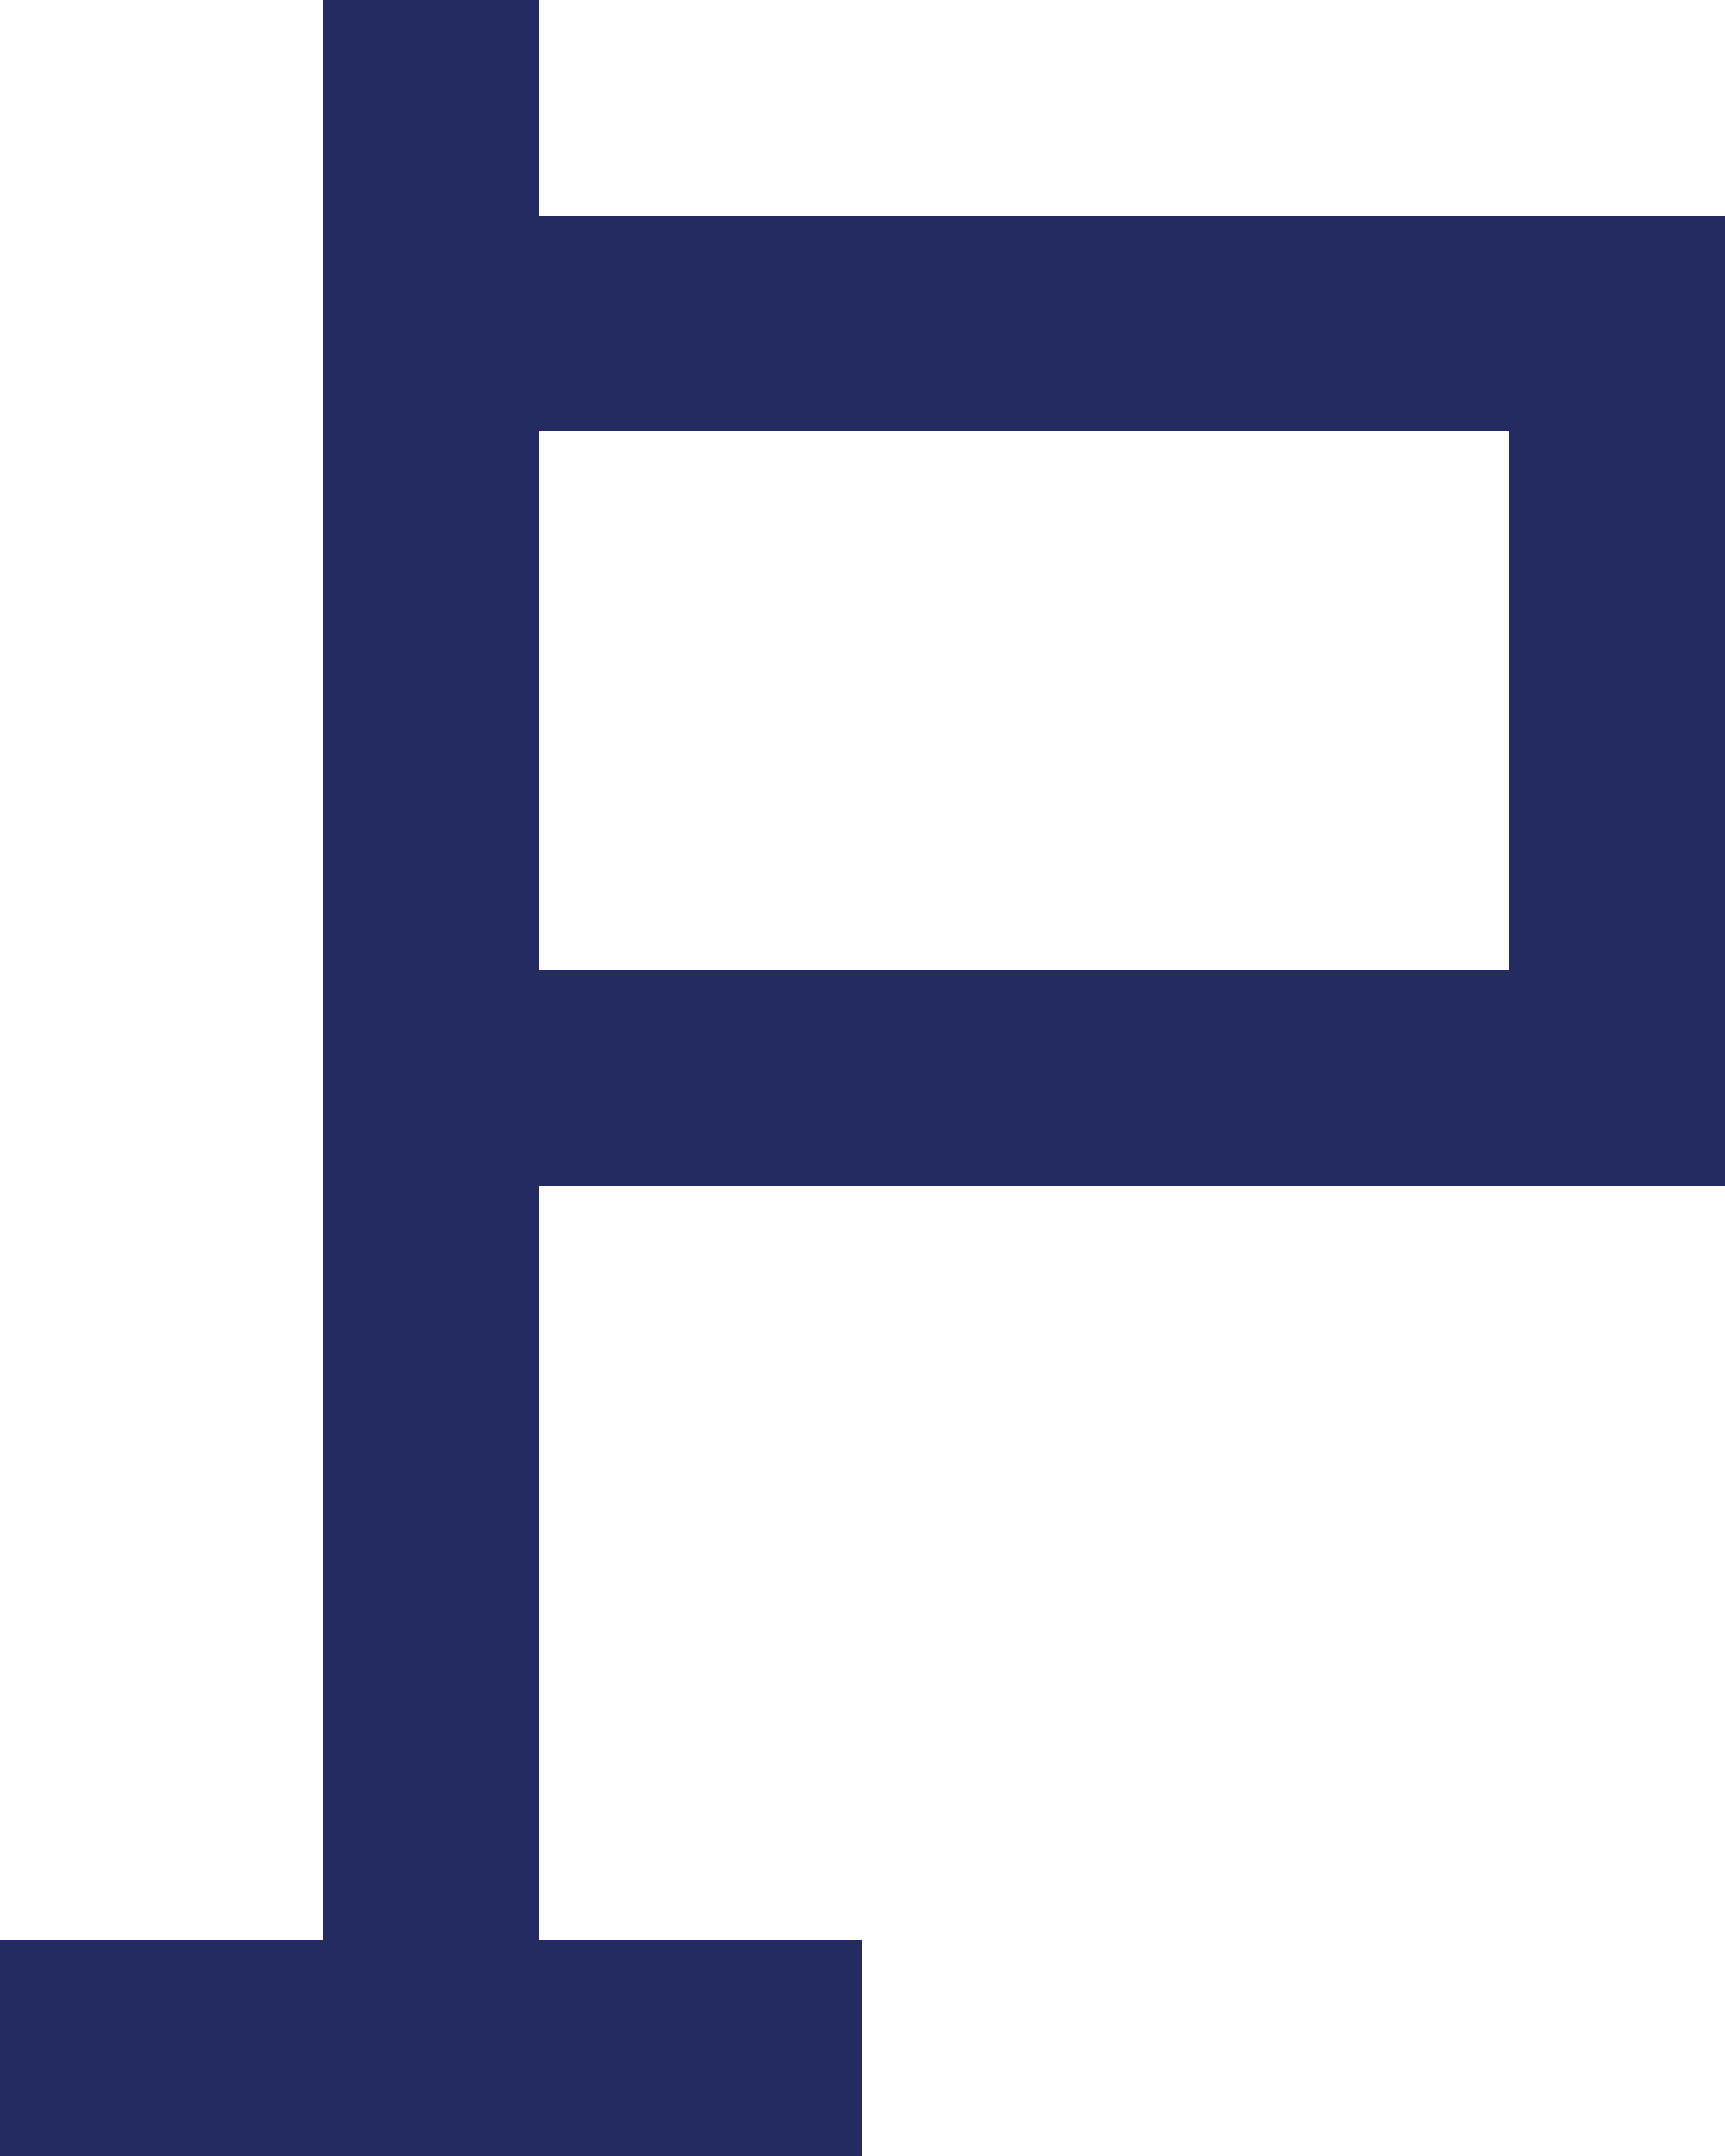
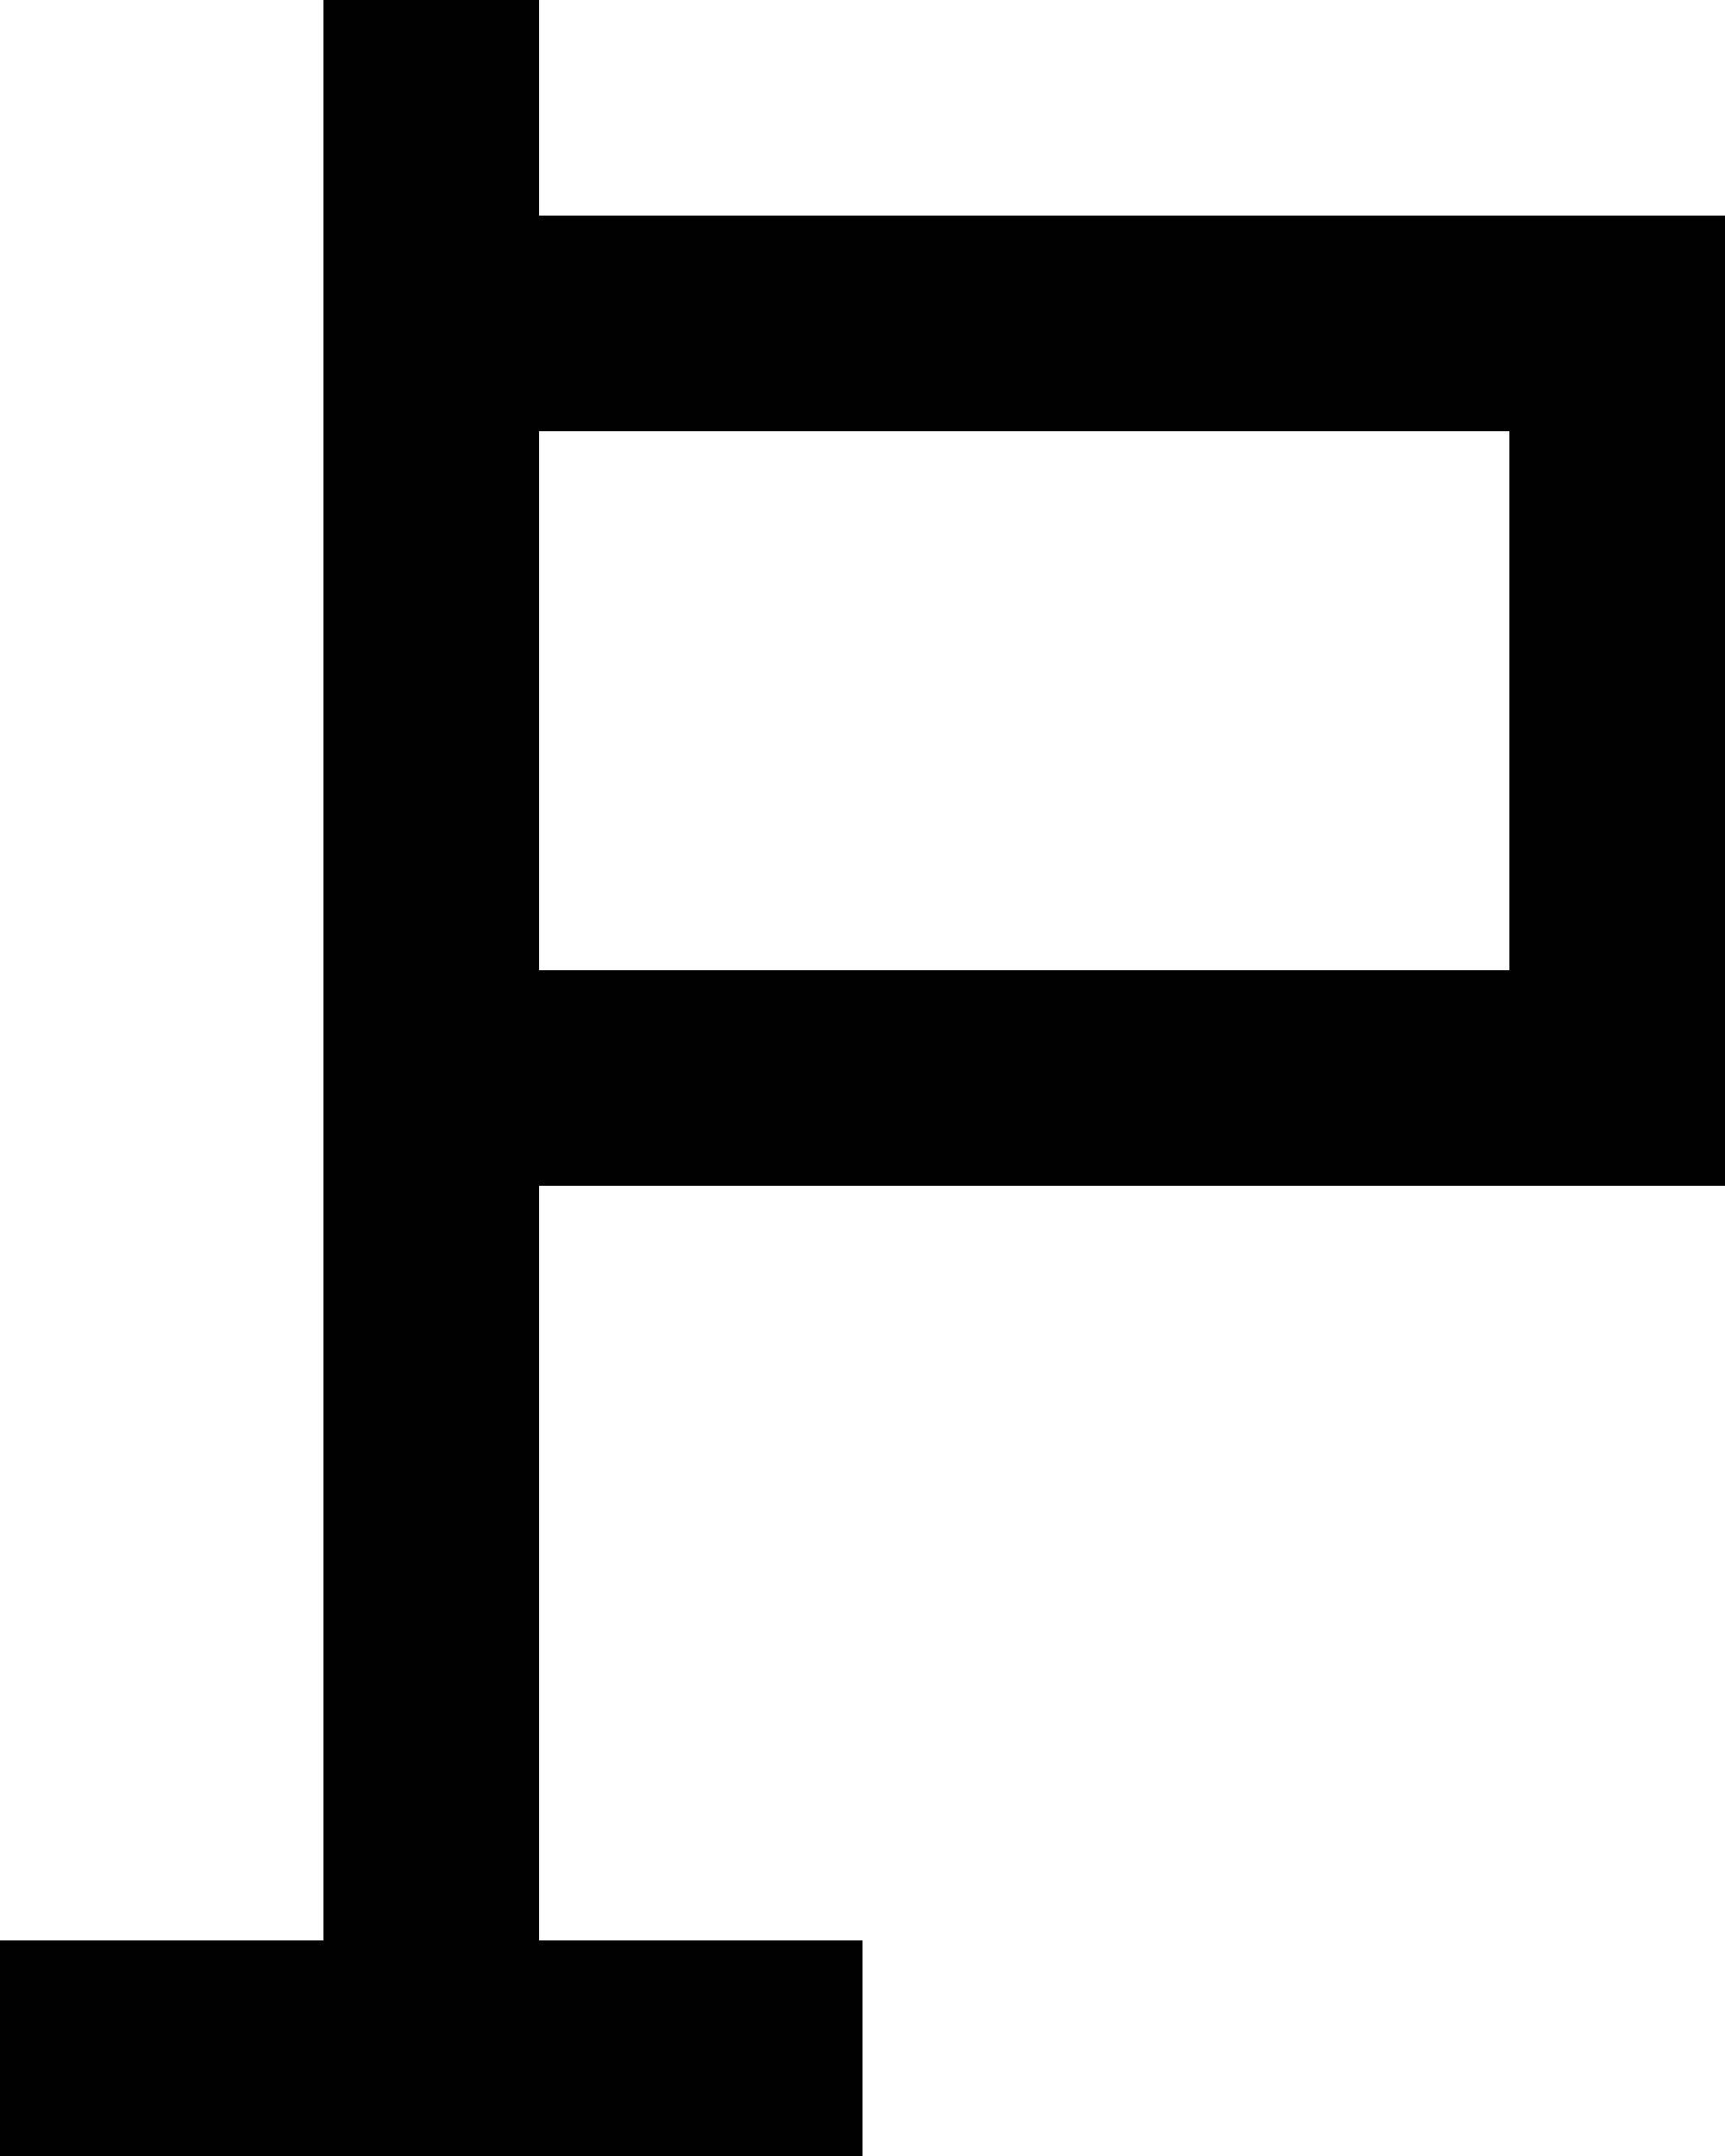
- <svg xmlns="http://www.w3.org/2000/svg" width="16" height="20" viewBox="0 0 16 20">
-   <g transform="translate(-739 -20)">
-     <rect width="2" height="20" transform="translate(742 20)" fill="#242b61" />
-     <g transform="translate(742 22)" fill="none" stroke="#242b61" stroke-width="2">
-       <rect width="13" height="9" stroke="none" />
-       <rect x="1" y="1" width="11" height="7" fill="none" />
+ <svg xmlns="http://www.w3.org/2000/svg" version="1.1" id="Layer_1" x="0px" y="0px" viewBox="0 0 16 20" style="enable-background:new 0 0 16 20;" xml:space="preserve">
+   <style type="text/css">
+ 	.st1{fill:none;}
+ </style>
+   <g>
+     <rect x="3" y="0" class="st0" width="2" height="20" />
+     <g transform="translate(742 22)">
+       <rect x="-739" y="-20" class="st1" width="13" height="9" />
+       <path class="st0" d="M-726-11h-13v-9h13V-11z M-737-13h9v-5h-9V-13z" />
    </g>
-     <rect width="8" height="2" transform="translate(739 38)" fill="#242b61" />
+     <rect y="18" class="st0" width="8" height="2" />
  </g>
</svg>
